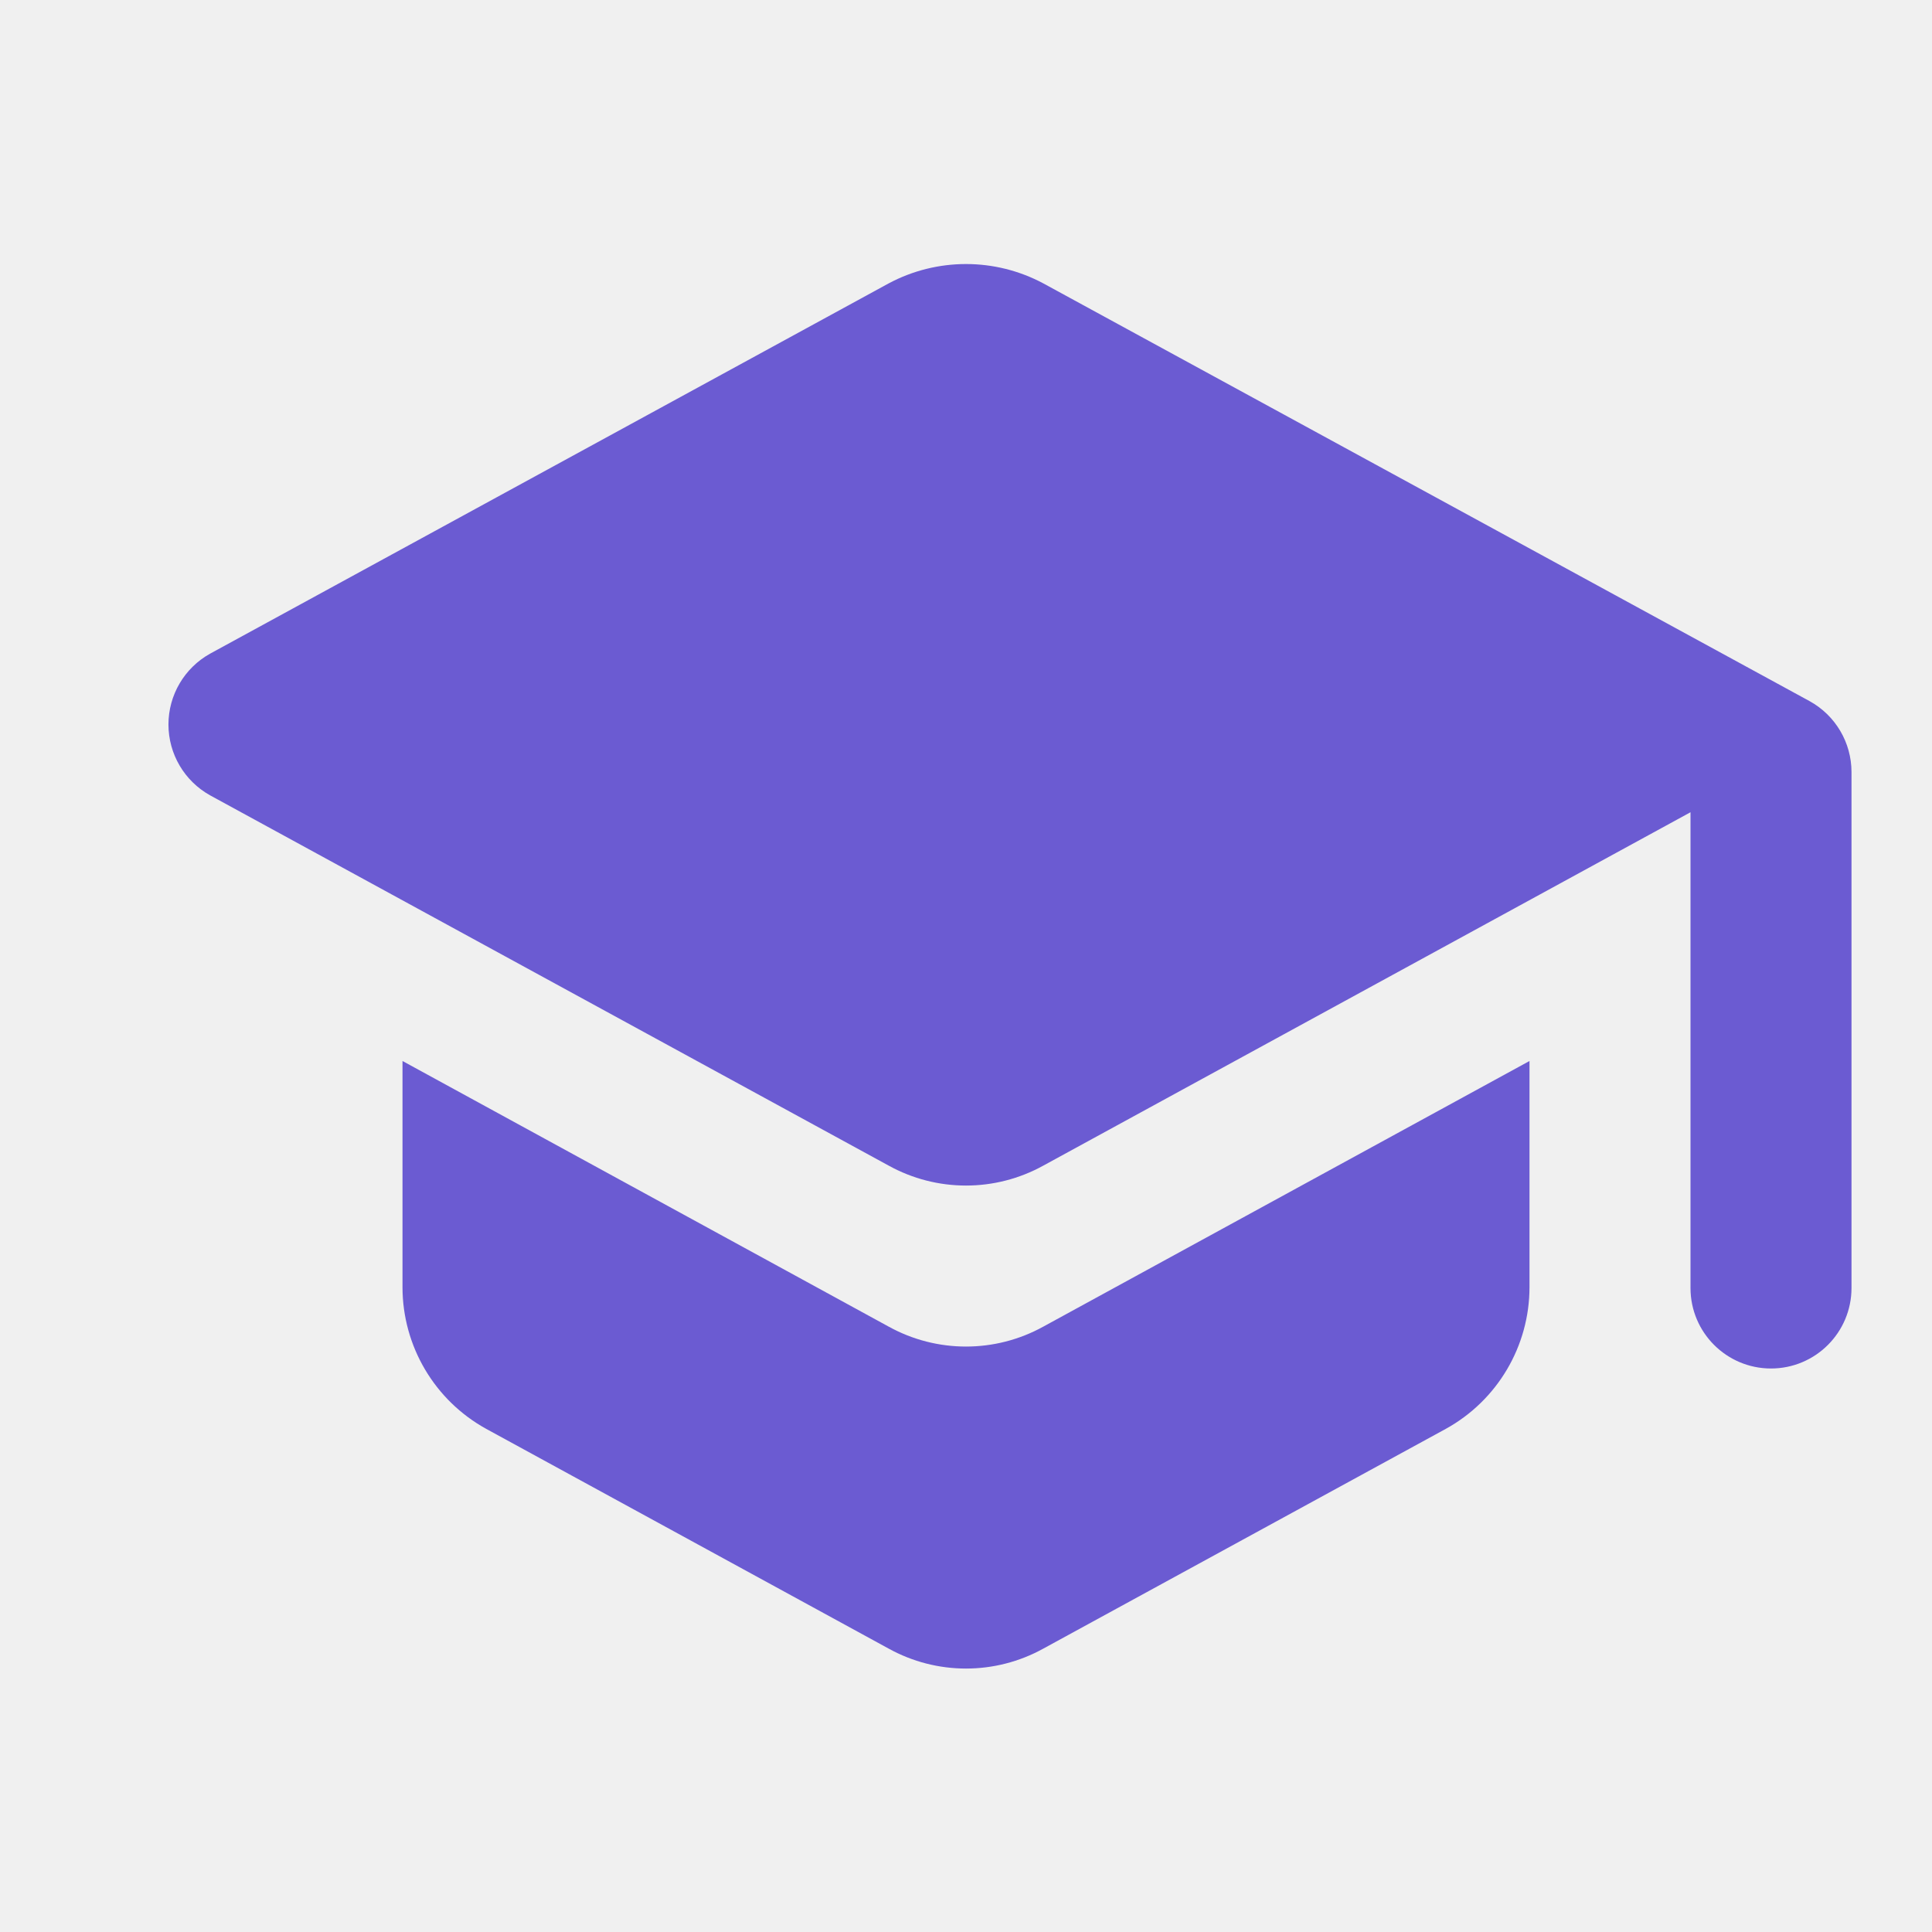
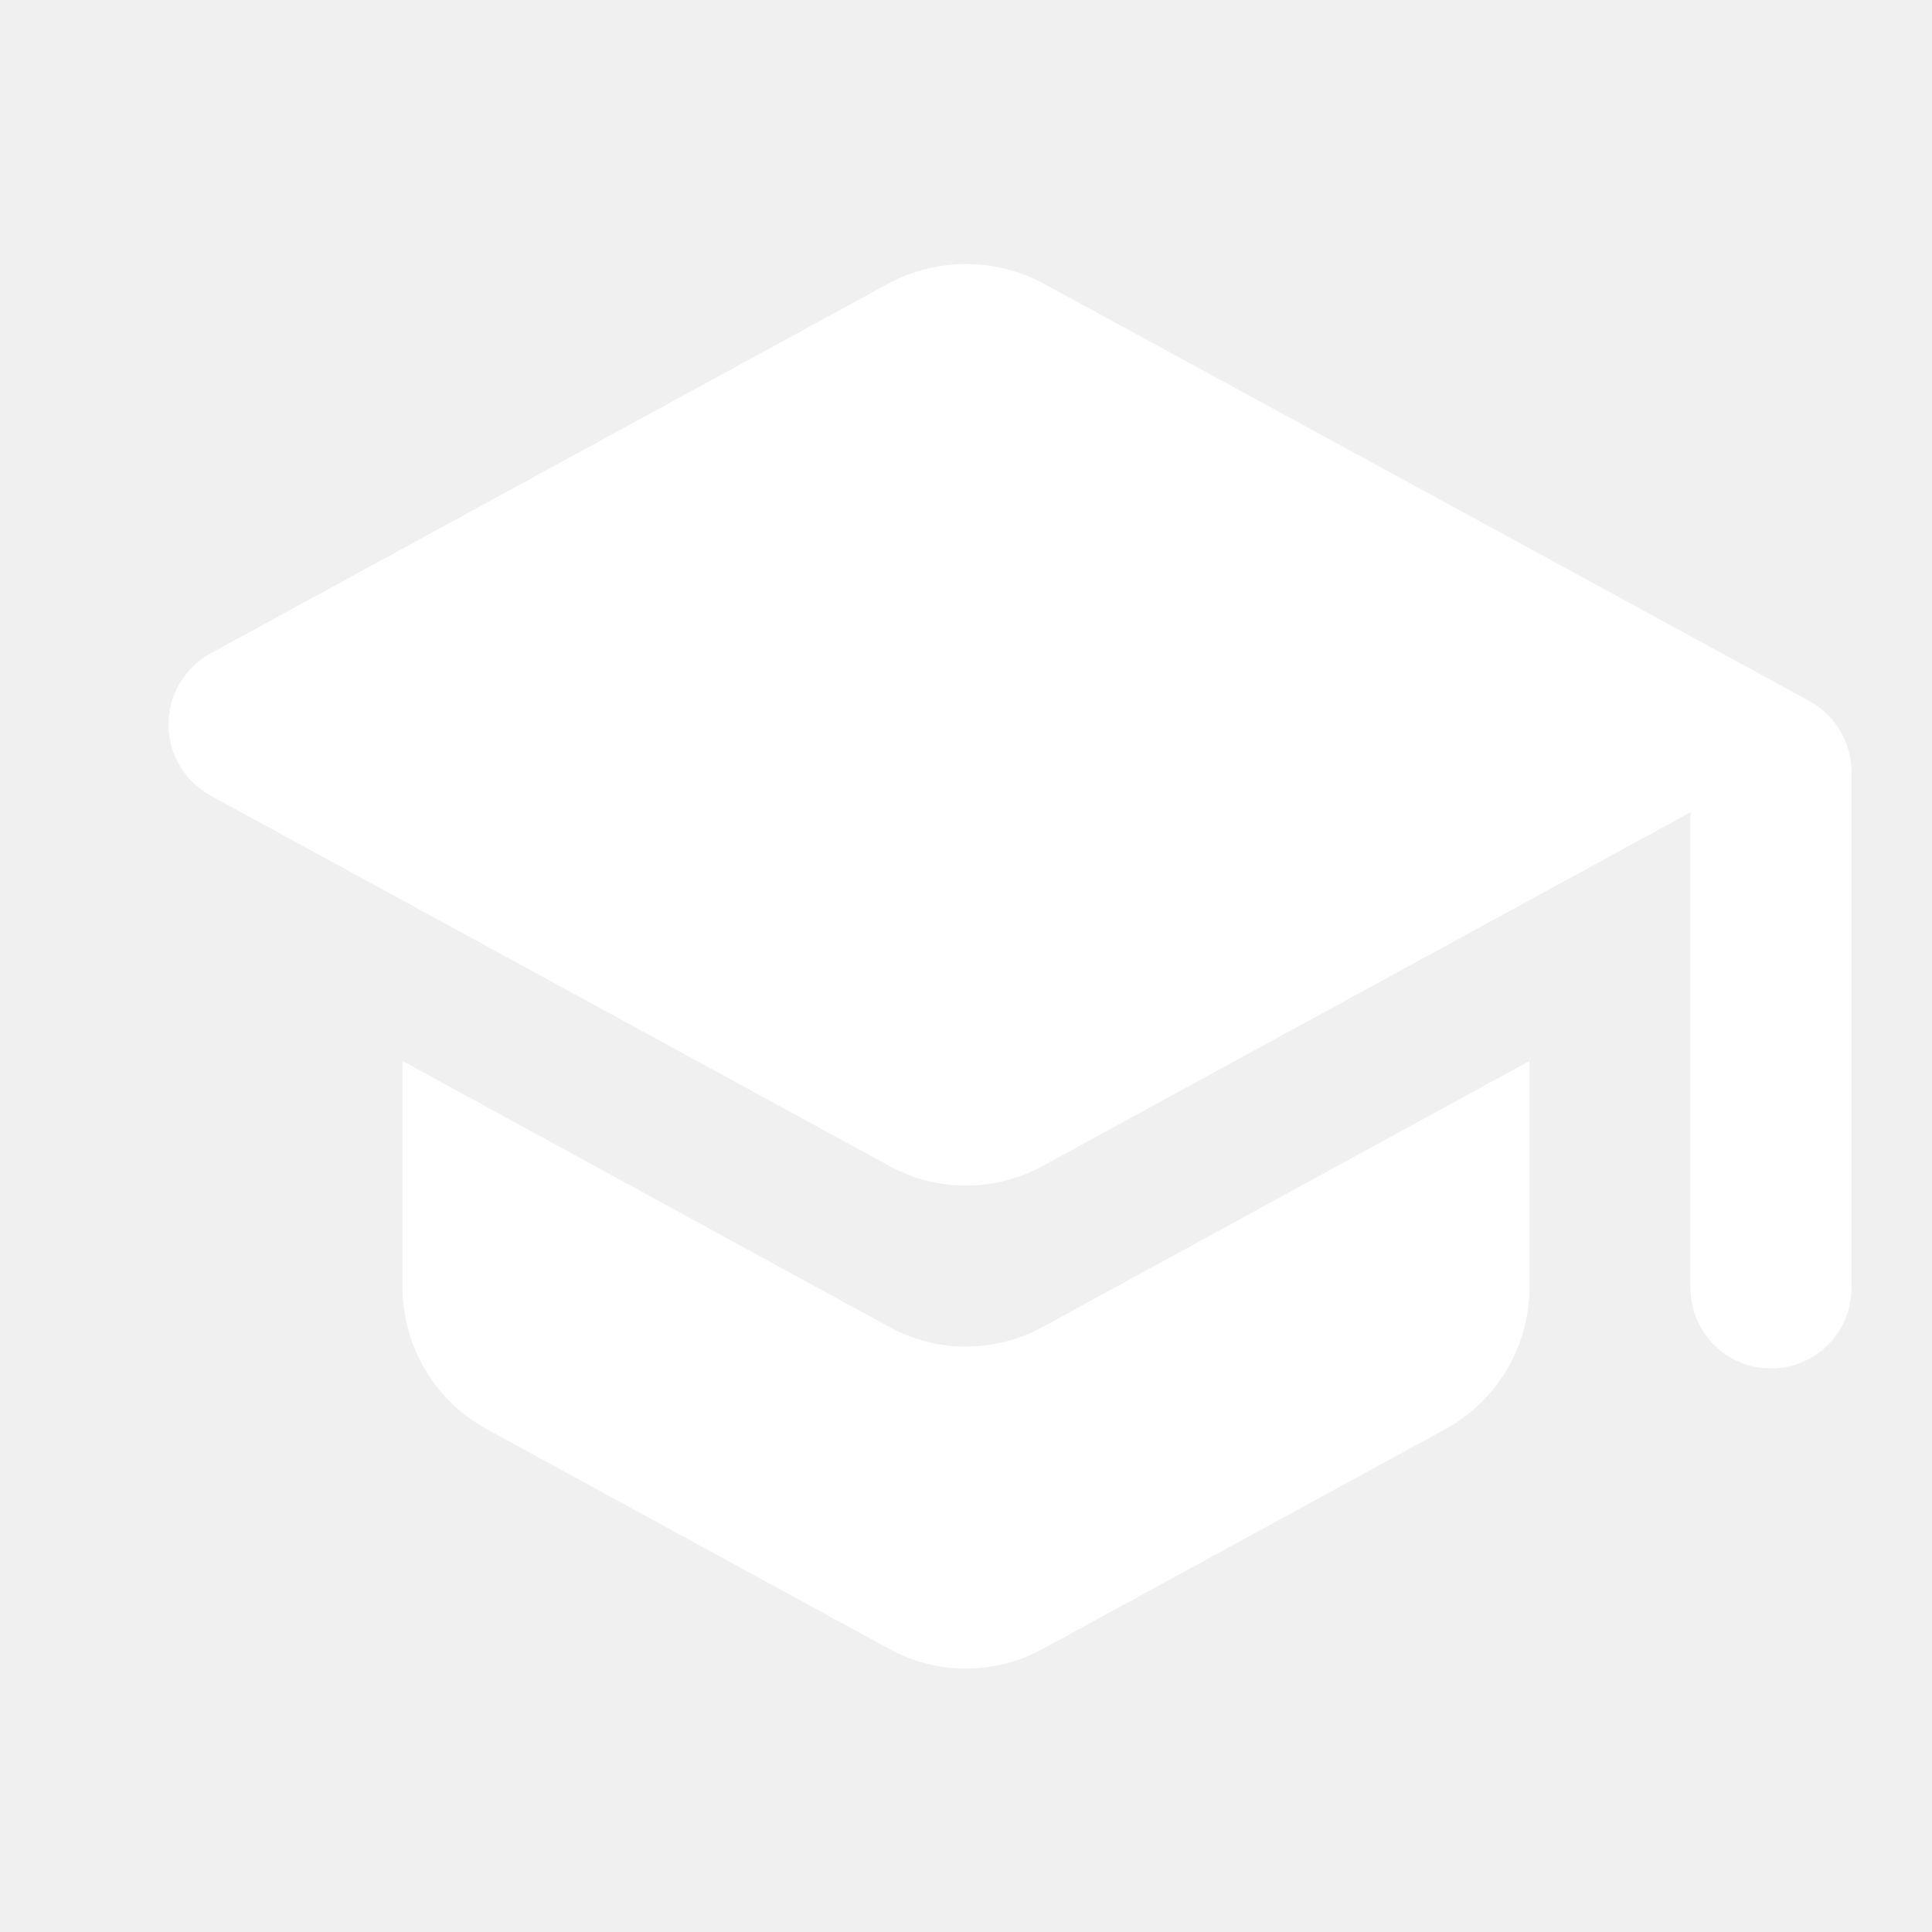
<svg xmlns="http://www.w3.org/2000/svg" id="education" width="24" height="24" viewBox="0 0 24 24">
  <path id="Контур_34" data-name="Контур 34" d="M0,0H24V24H0Z" fill="none" />
-   <path id="Контур_35" data-name="Контур 35" d="M5,13.18v2.81a2.011,2.011,0,0,0,1.04,1.76l5,2.73a1.986,1.986,0,0,0,1.92,0l5-2.73A2.011,2.011,0,0,0,19,15.99V13.18l-6.04,3.3a1.986,1.986,0,0,1-1.92,0Zm6.04-9.66L2.61,8.12a1.007,1.007,0,0,0,0,1.76l8.43,4.6a1.986,1.986,0,0,0,1.92,0L21,10.09V16a1,1,0,0,0,2,0V9.59a1.006,1.006,0,0,0-.52-.88L12.96,3.52a2.04,2.04,0,0,0-1.92,0Z" fill="#6b5bd2" />
+   <path id="Контур_35" data-name="Контур 35" d="M5,13.18v2.81a2.011,2.011,0,0,0,1.04,1.76l5,2.73a1.986,1.986,0,0,0,1.92,0l5-2.73A2.011,2.011,0,0,0,19,15.99V13.18l-6.04,3.3a1.986,1.986,0,0,1-1.92,0Zm6.04-9.66L2.61,8.12a1.007,1.007,0,0,0,0,1.76l8.43,4.6a1.986,1.986,0,0,0,1.92,0L21,10.09V16a1,1,0,0,0,2,0V9.59a1.006,1.006,0,0,0-.52-.88L12.96,3.52a2.04,2.04,0,0,0-1.92,0Z" fill="#fff" />
</svg>
